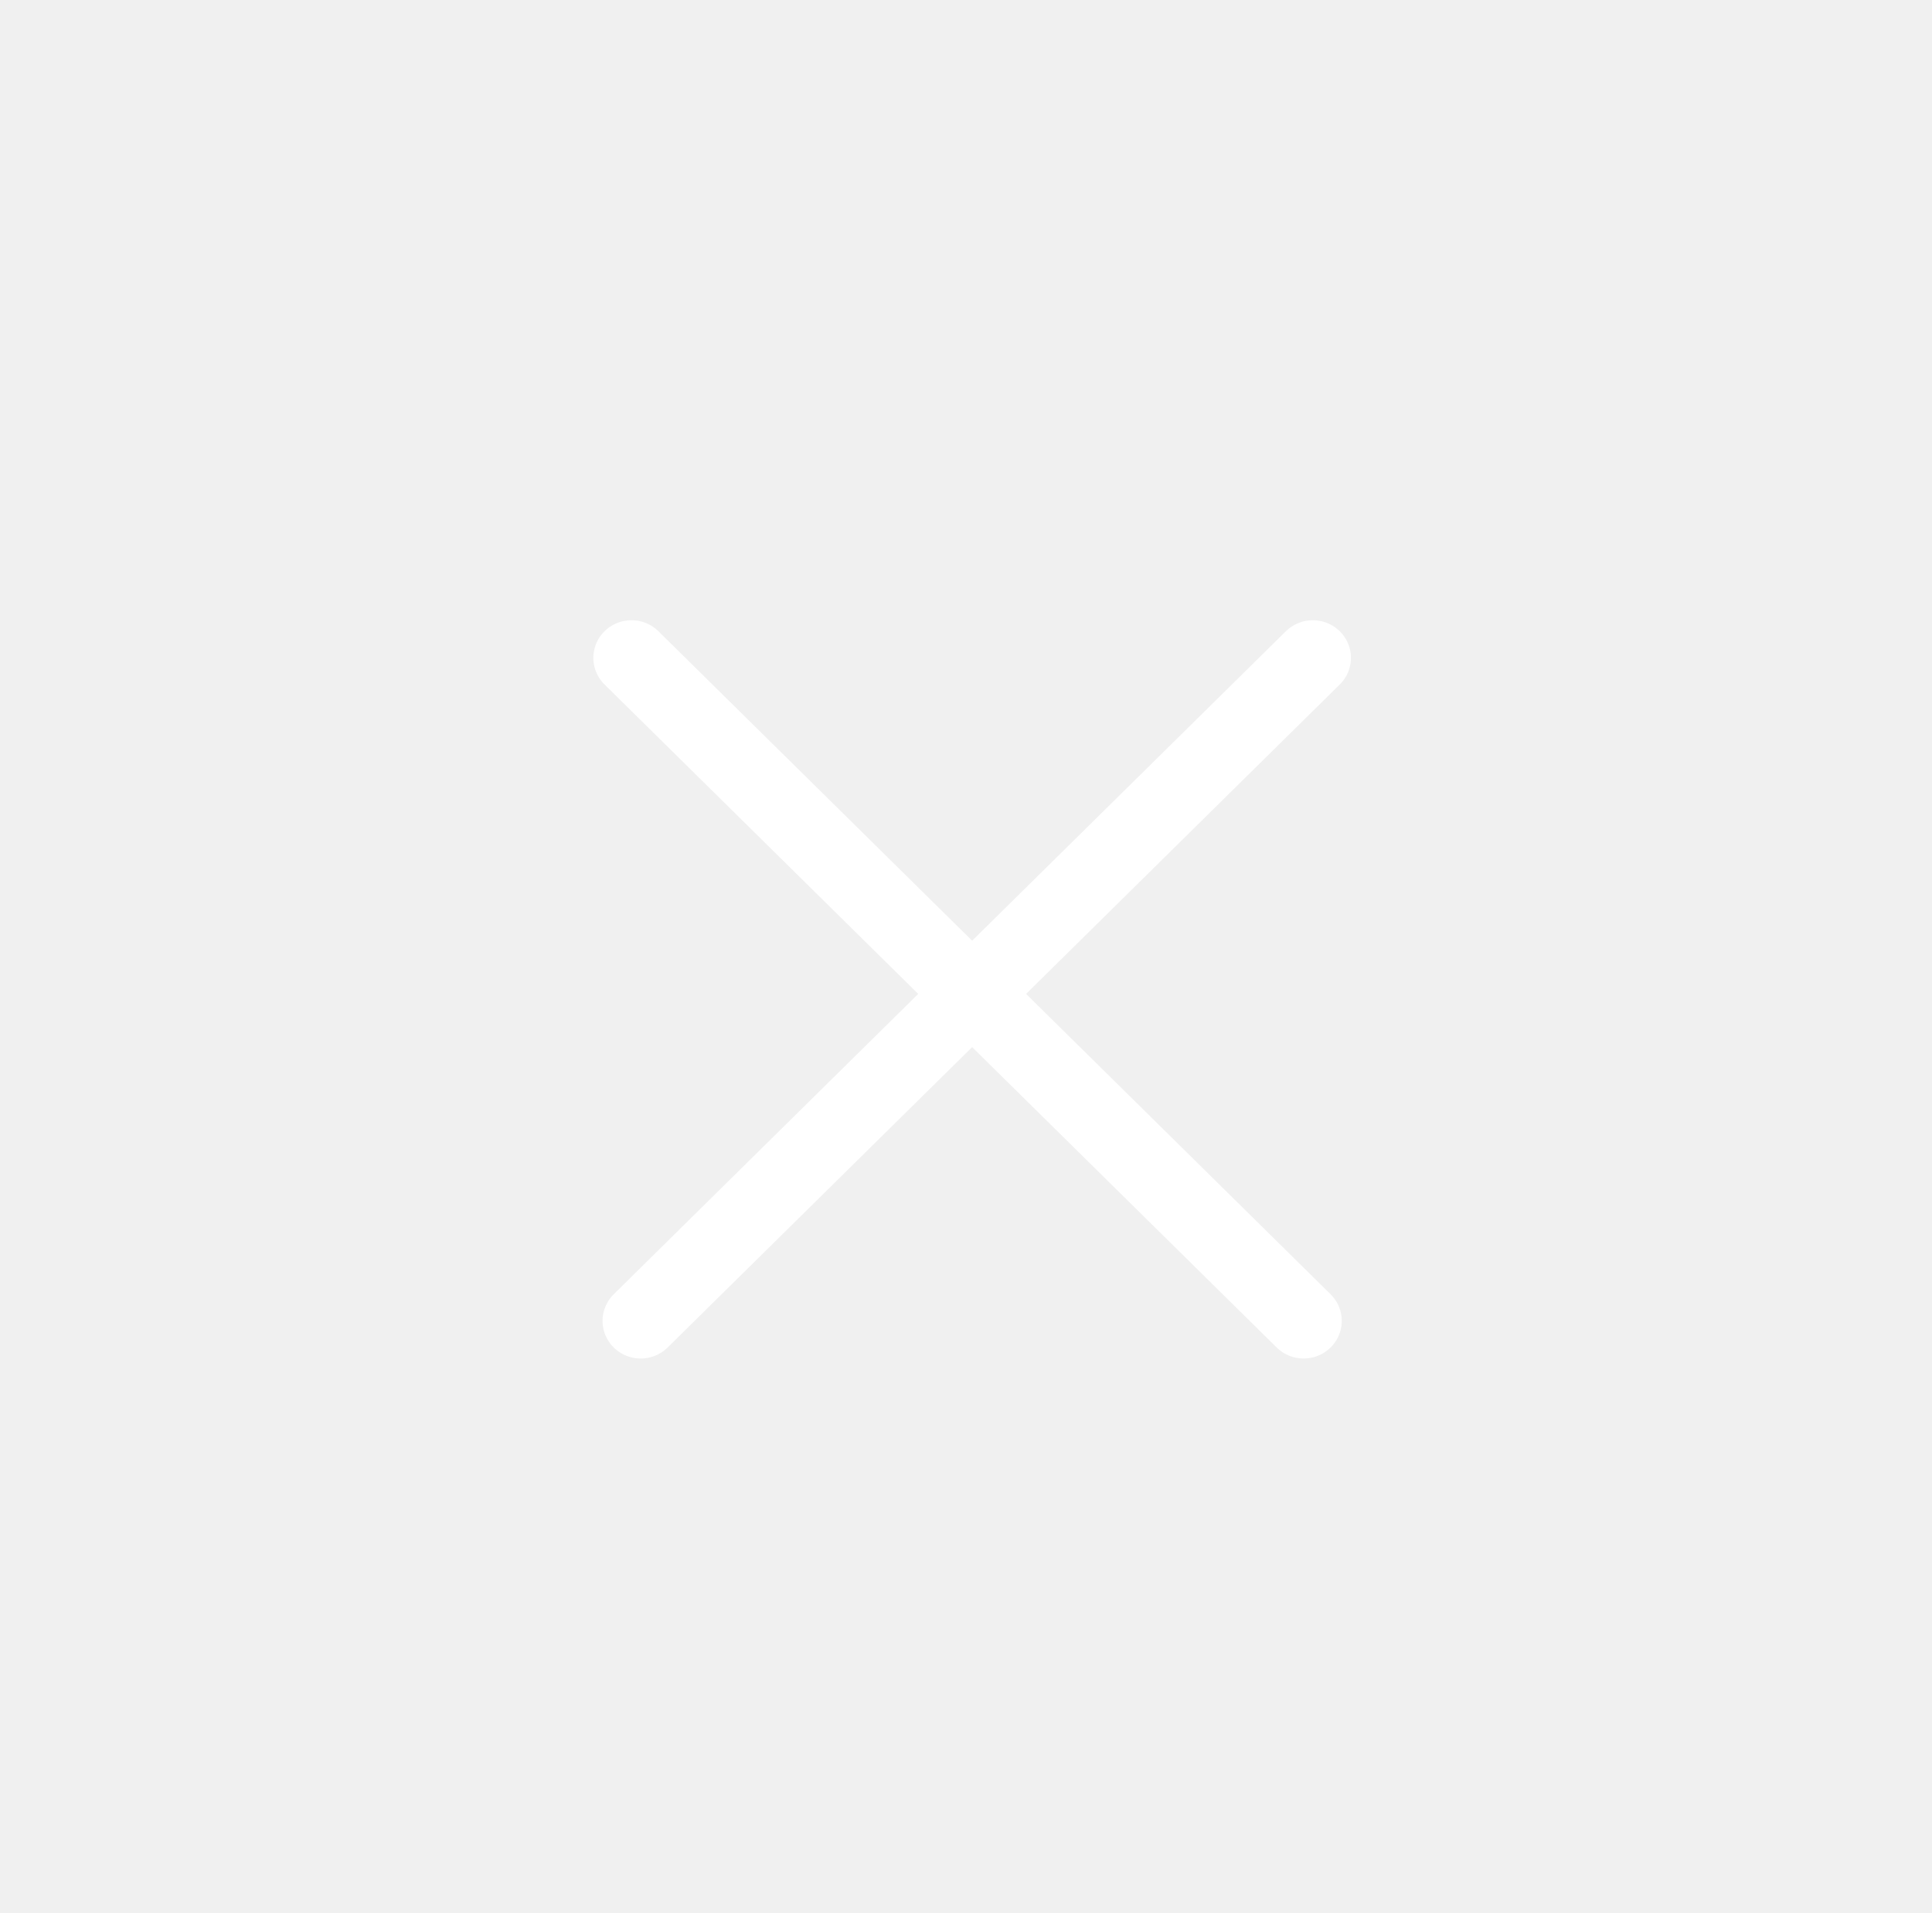
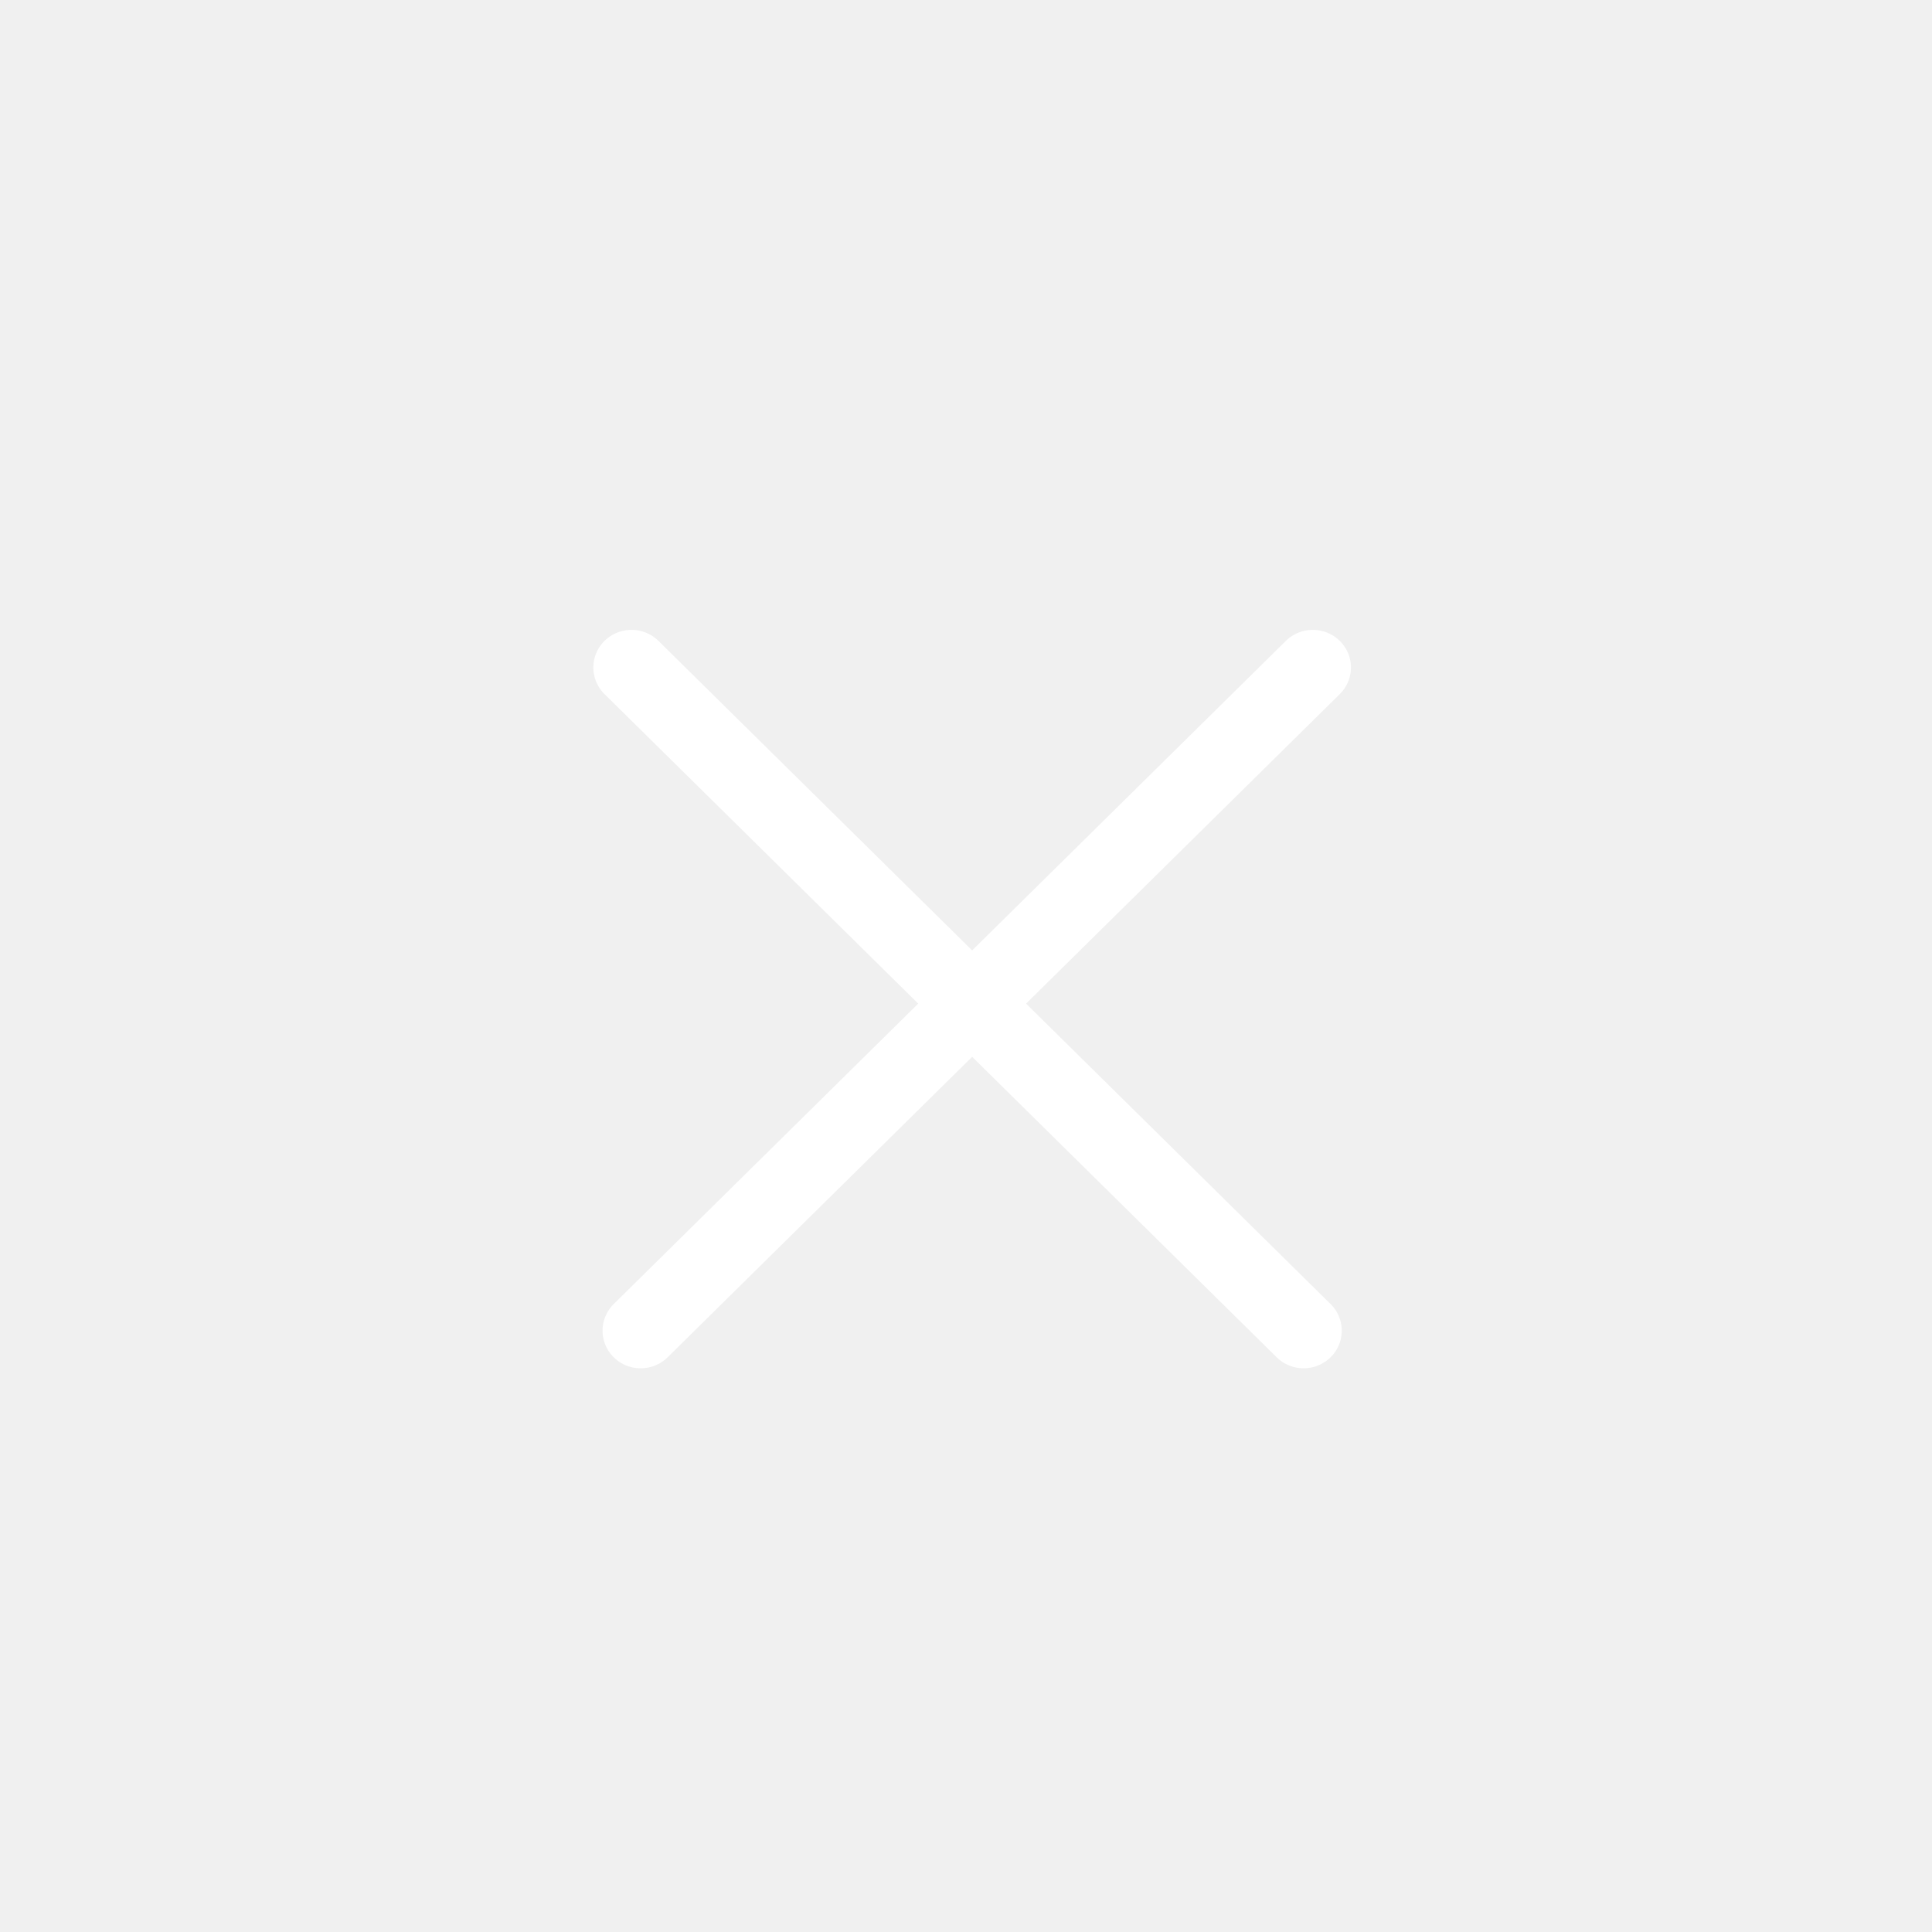
- <svg xmlns="http://www.w3.org/2000/svg" width="102" height="101" viewBox="0 0 102 101" fill="none">
+ <svg xmlns="http://www.w3.org/2000/svg" width="100" height="100" viewBox="0 0 102 101" fill="none">
  <line x1="2" y1="-2" x2="51.851" y2="-2" transform="matrix(0.711836 -0.702345 0.711836 0.702345 33.8243 72.5622)" stroke="white" stroke-width="4" stroke-linecap="round" />
  <line x1="2" y1="-2" x2="51.851" y2="-2" transform="matrix(0.711837 0.702345 -0.711836 0.702345 30.4913 34.7397)" stroke="white" stroke-width="4" stroke-linecap="round" />
</svg>
